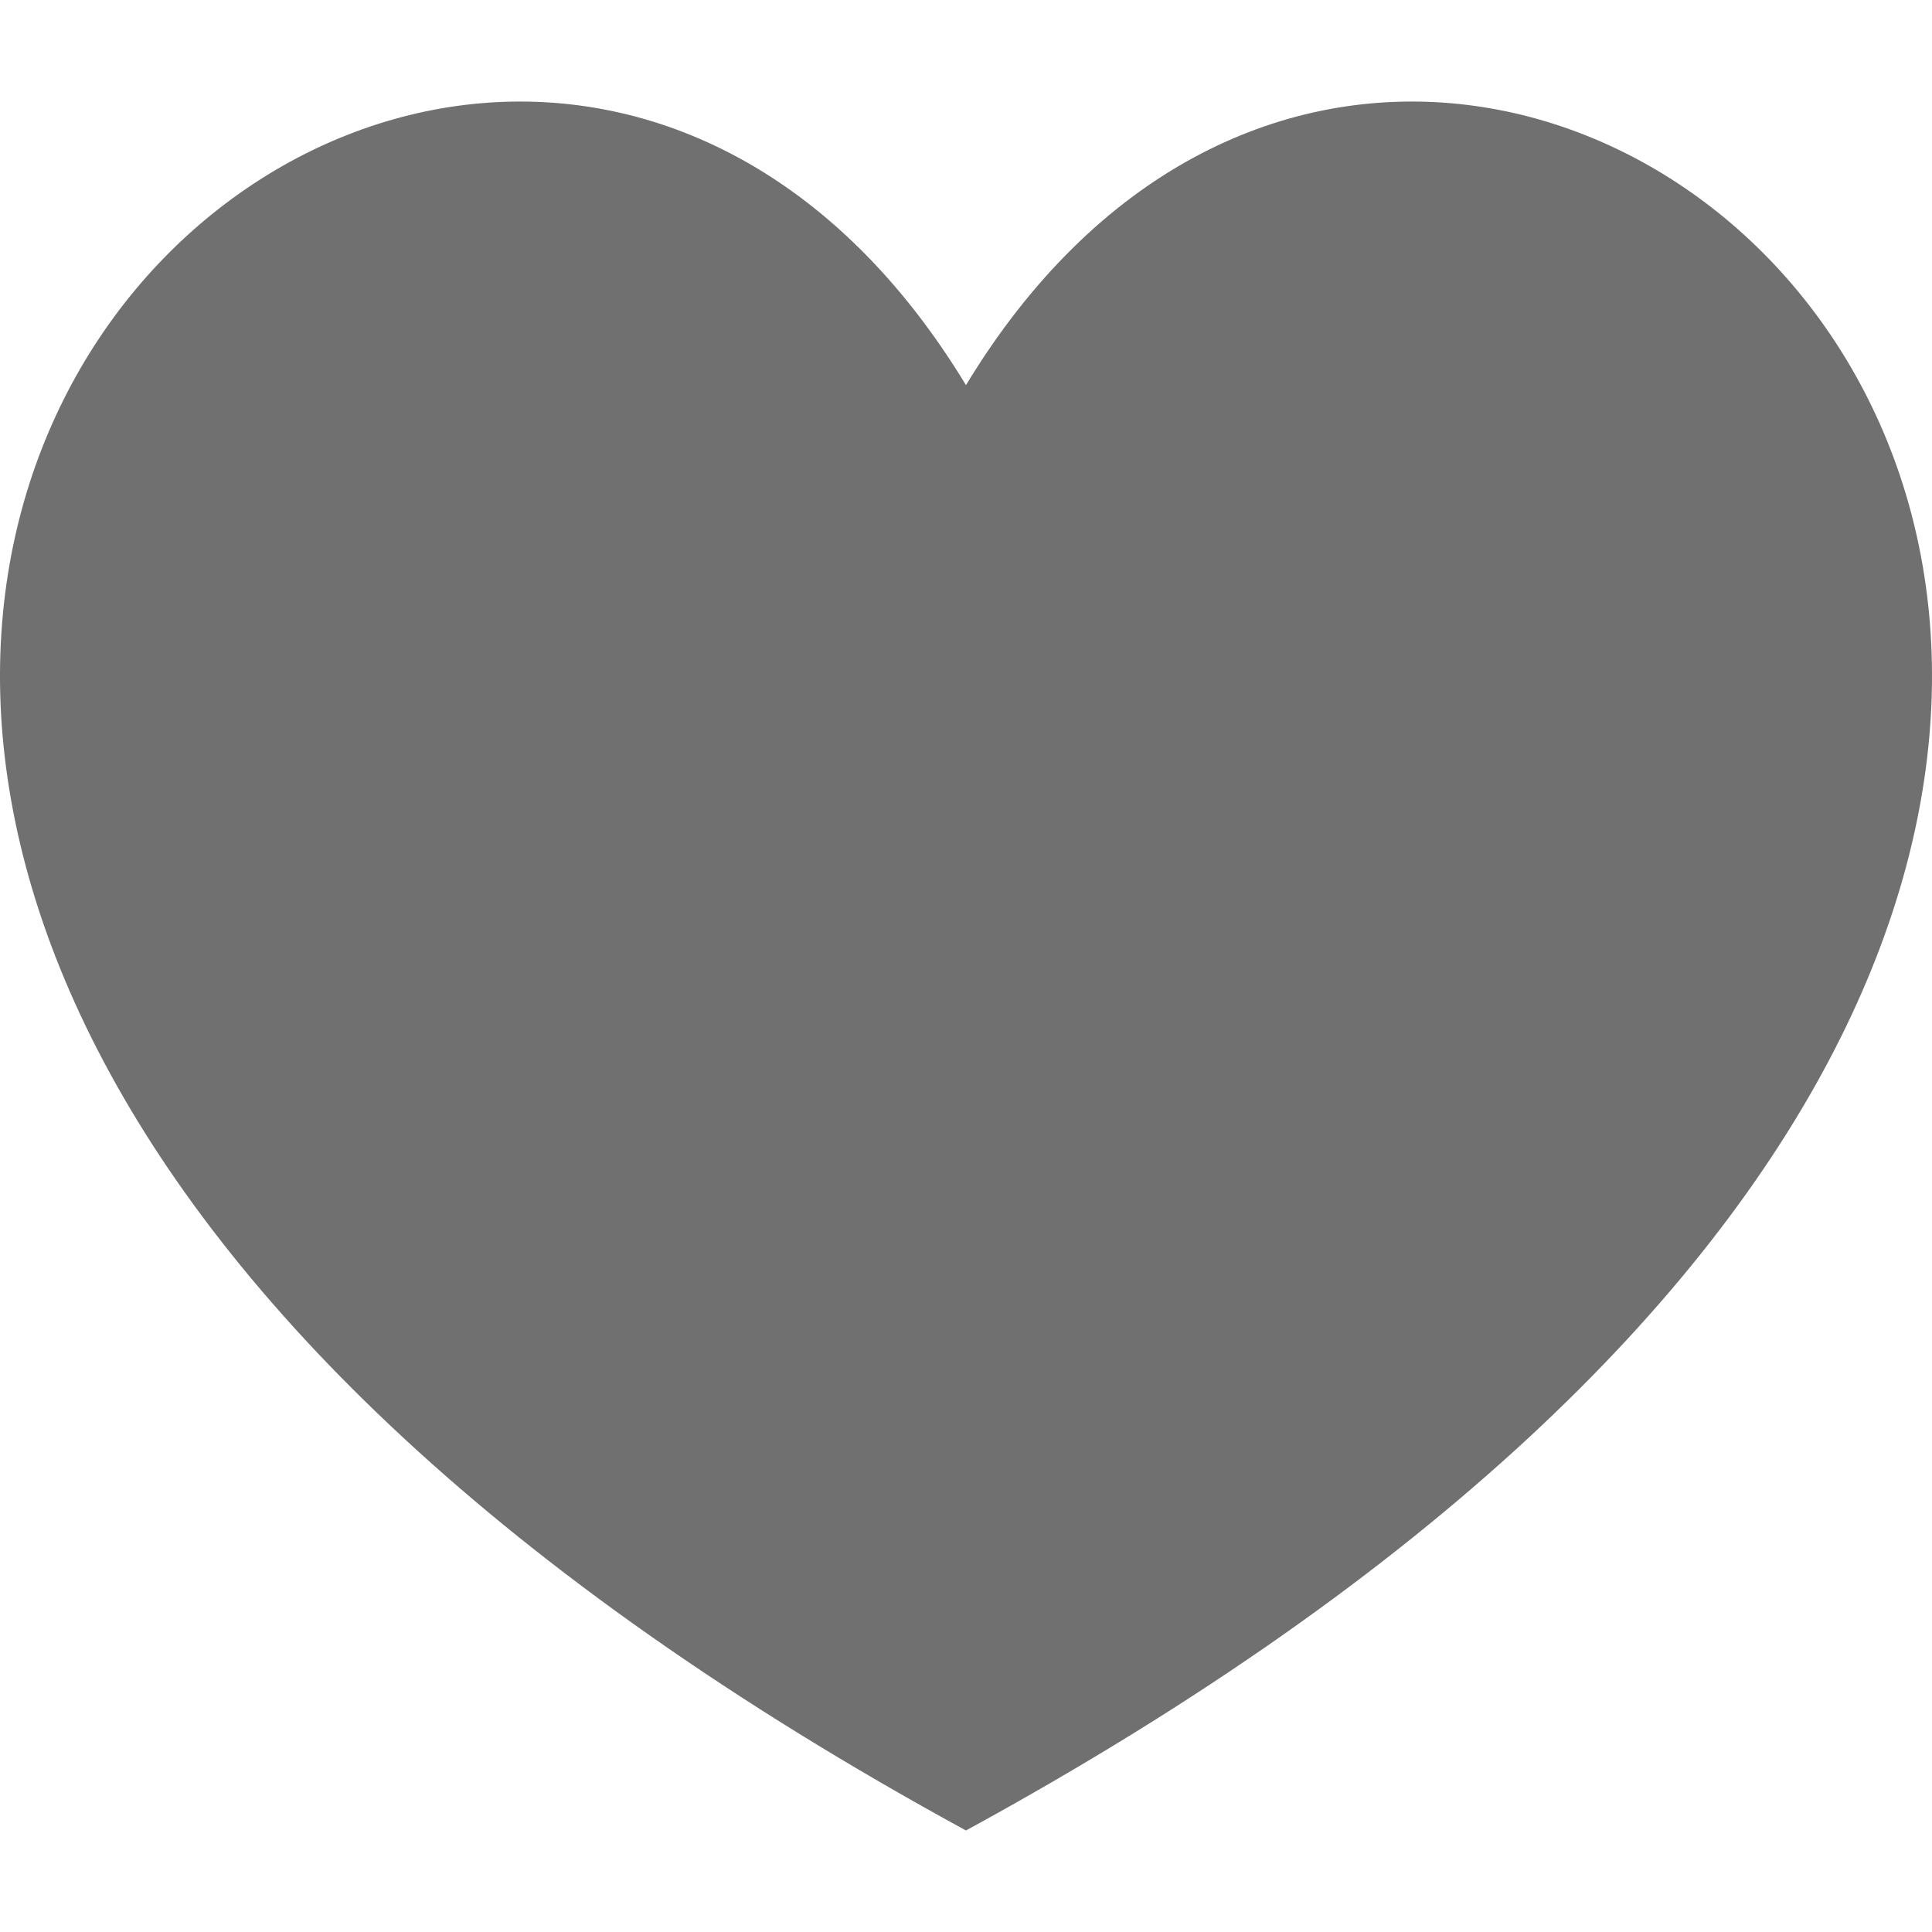
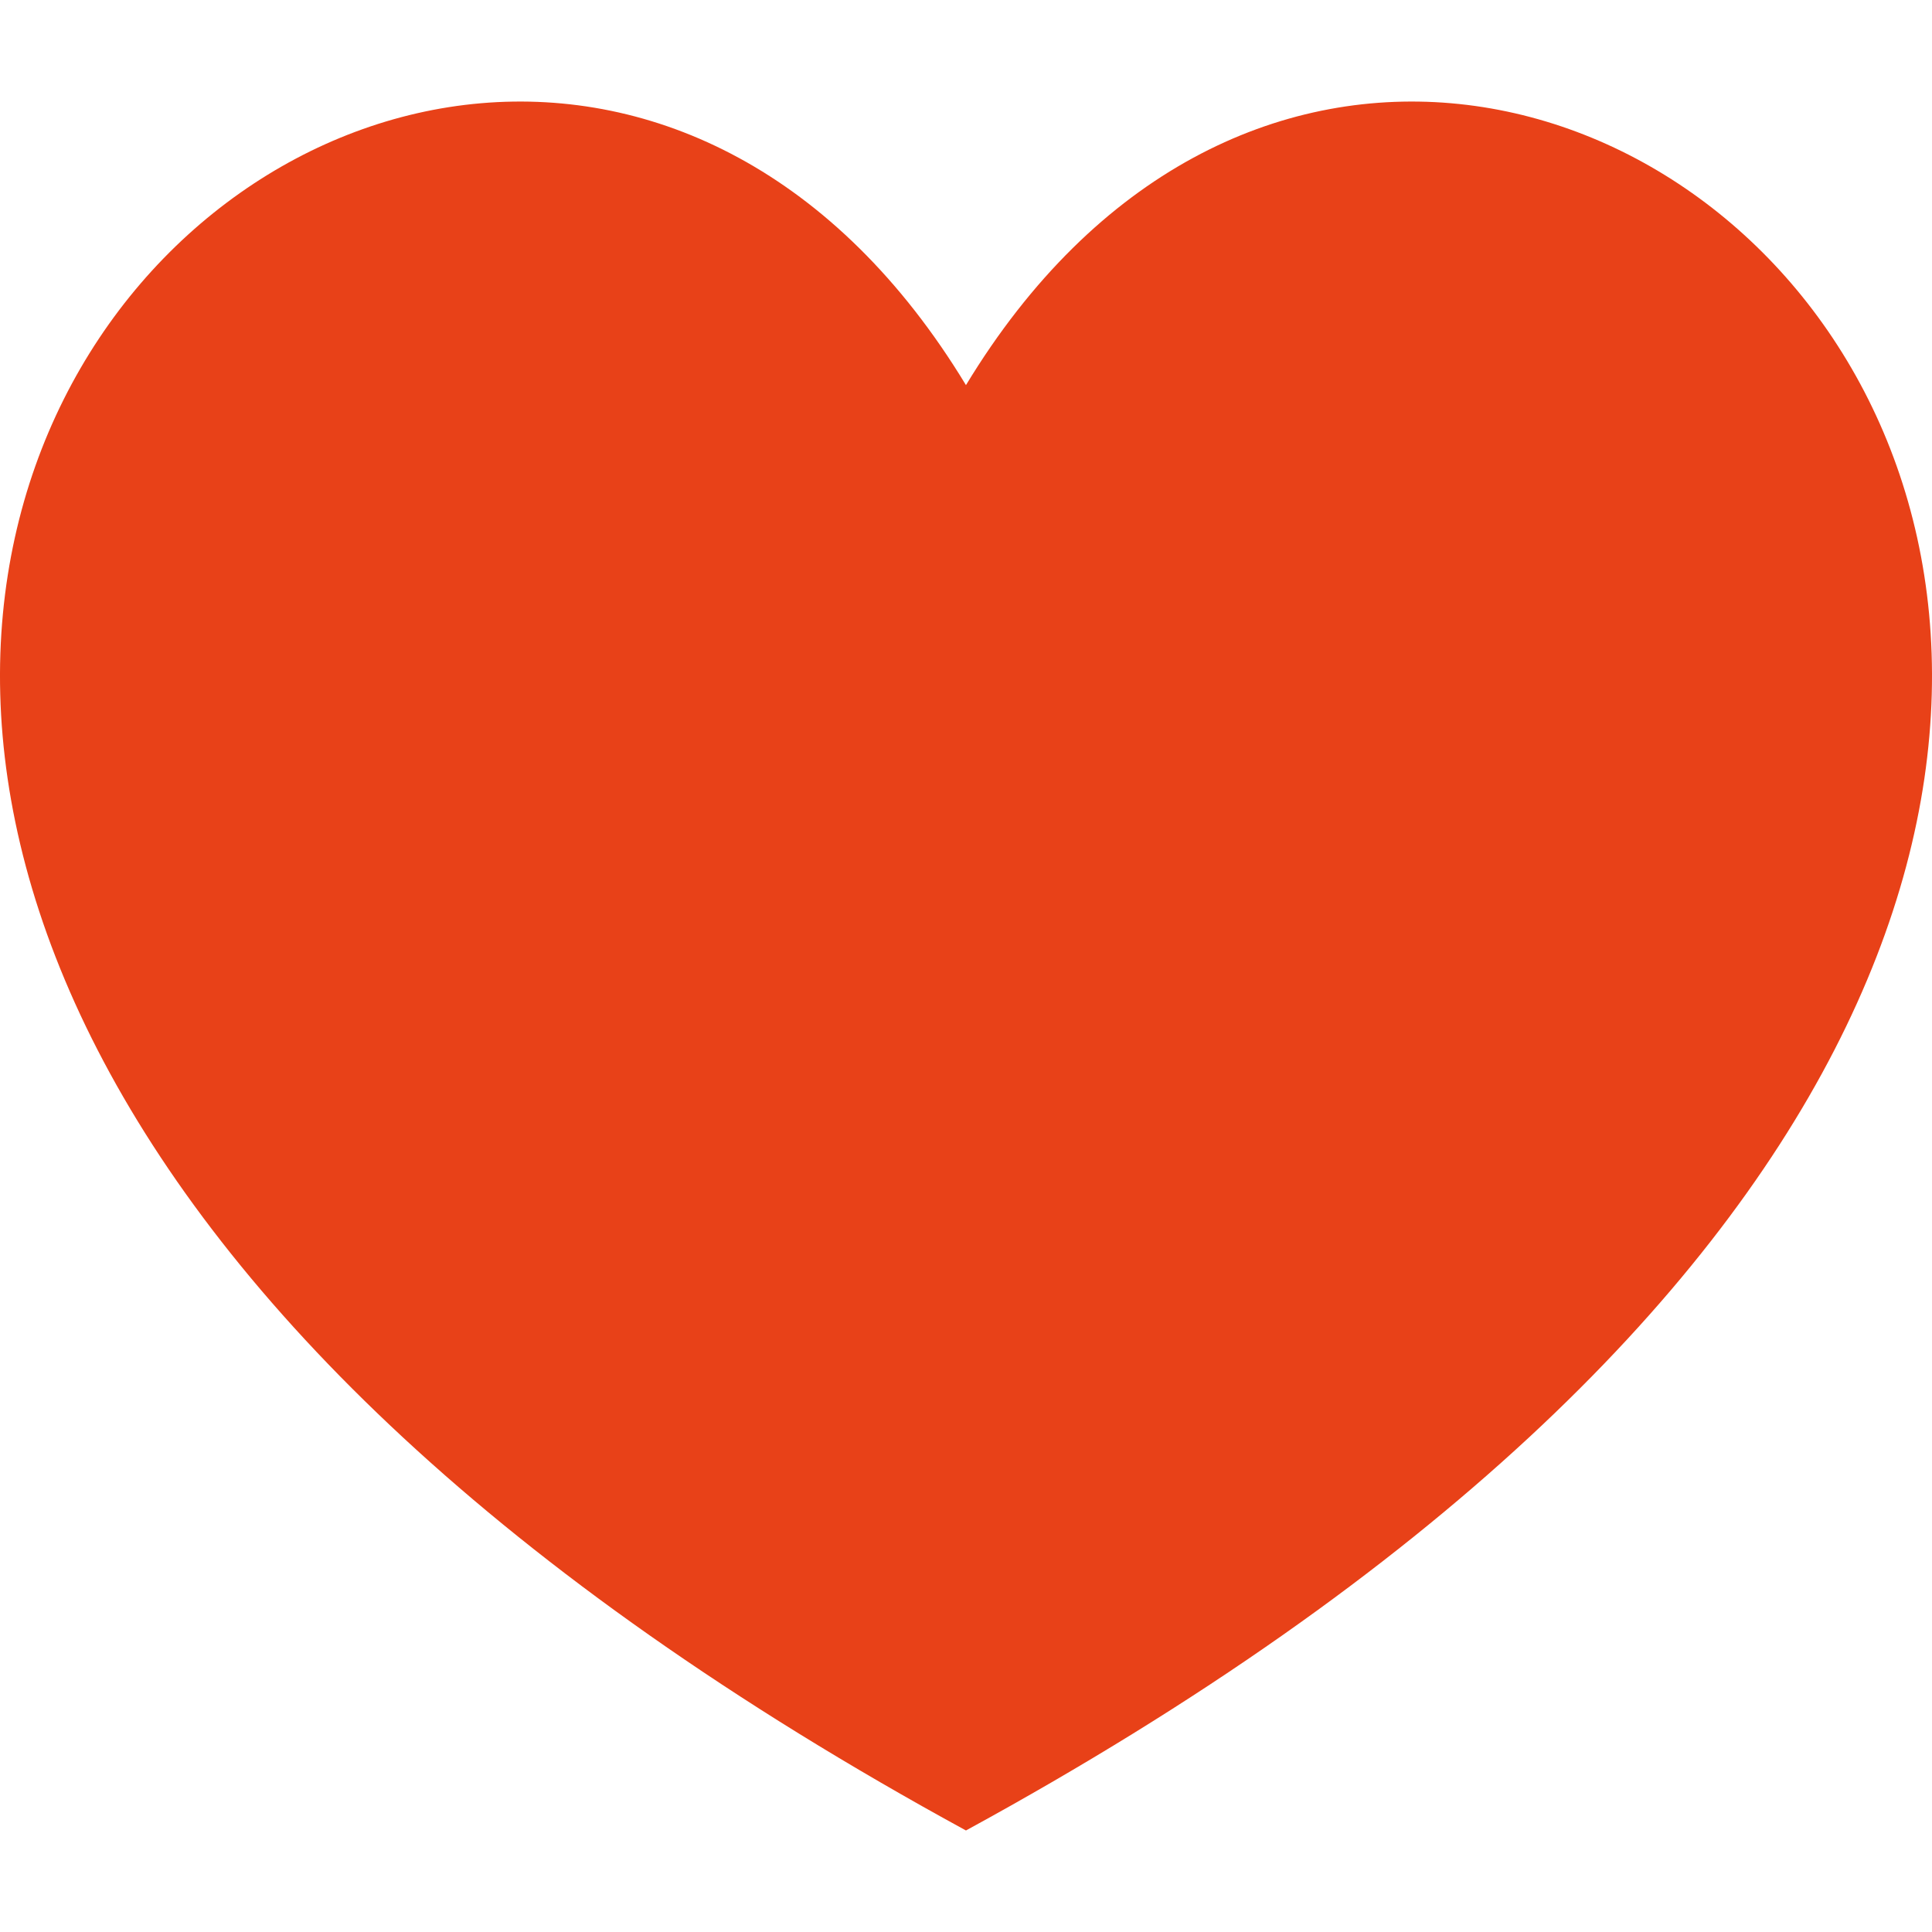
- <svg xmlns="http://www.w3.org/2000/svg" version="1.1" id="Capa_1" x="0px" y="0px" width="24" height="24" fill="#707070" viewBox="0 0 23.217 23.217" style="enable-background:new 0 0 23.217 23.217;" xml:space="preserve">
+ <svg xmlns="http://www.w3.org/2000/svg" version="1.1" id="Capa_1" x="0px" y="0px" width="24" height="24" fill="#e84118" viewBox="0 0 23.217 23.217" style="enable-background:new 0 0 23.217 23.217;" xml:space="preserve">
  <g>
    <g>
      <path d="M11.608,21.997c-22.647-12.354-6.268-27.713,0-17.369C17.877-5.716,34.257,9.643,11.608,21.997z" />
    </g>
  </g>
</svg>
